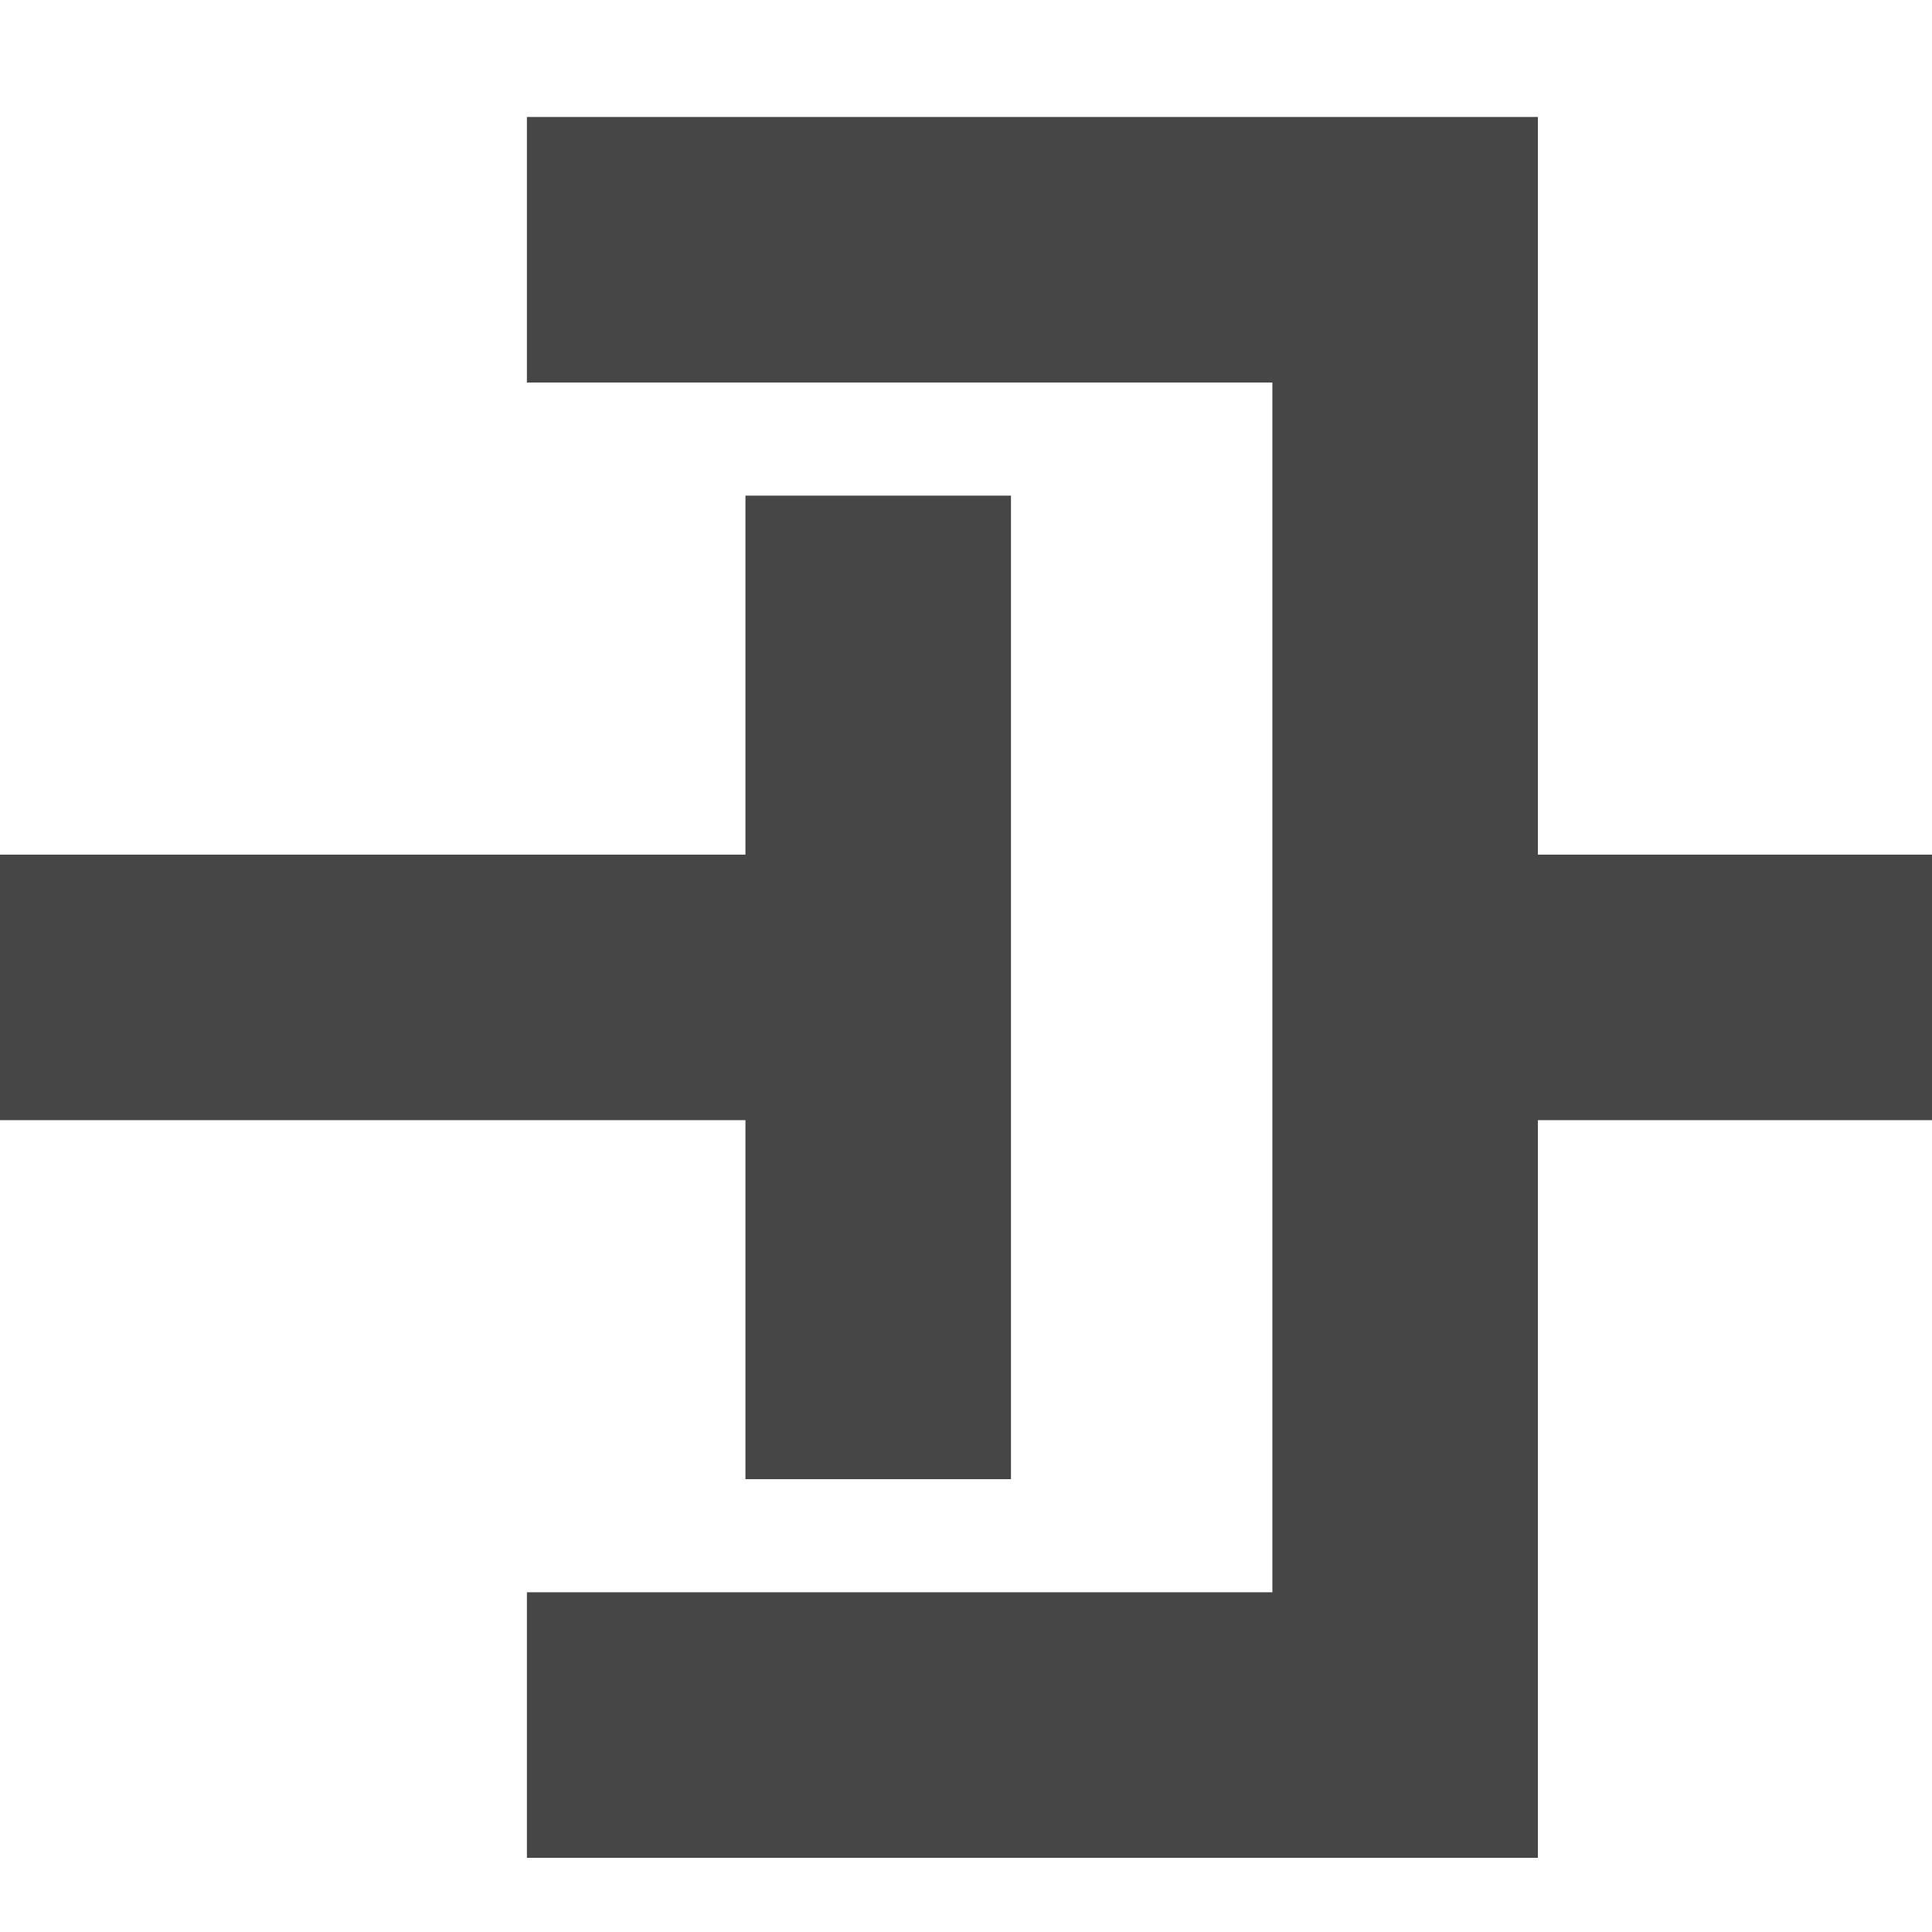
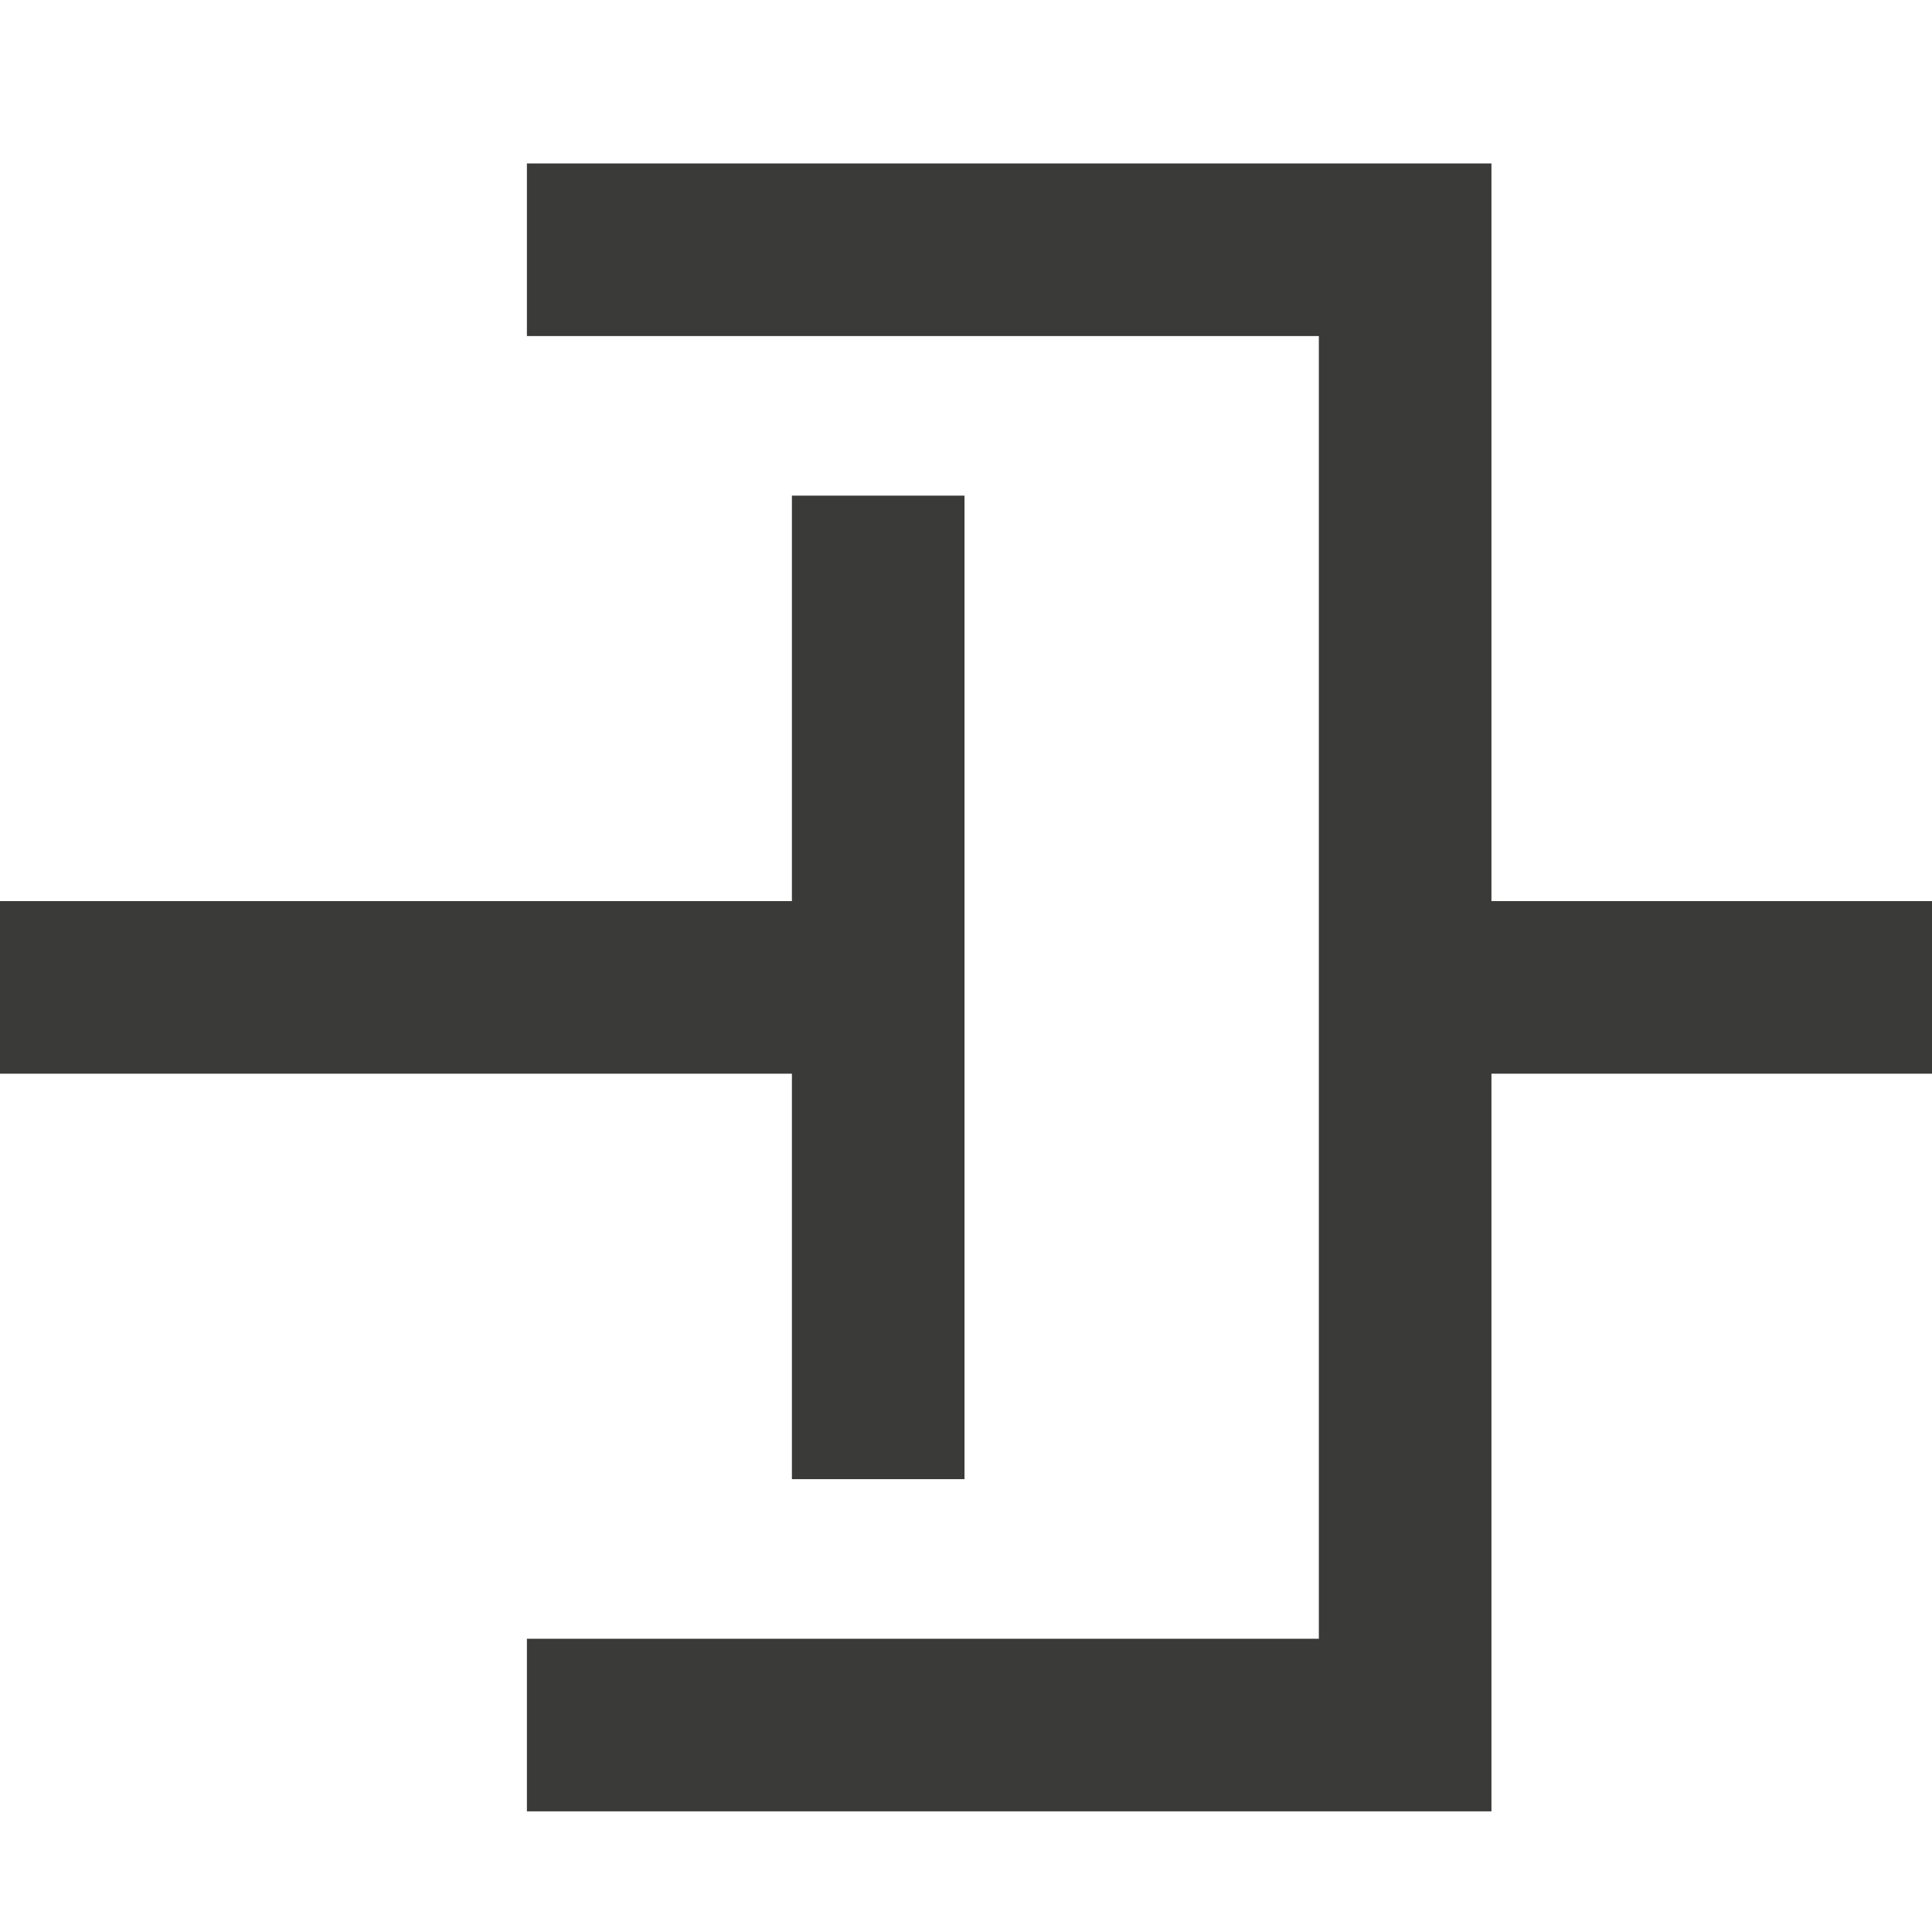
<svg xmlns="http://www.w3.org/2000/svg" width="14.552mm" height="14.552mm" viewBox="0 0 14.552 14.552" version="1.1" id="svg8">
  <defs id="defs2" />
  <g id="layer1" transform="translate(-105.8333,-93.77083)">
    <g id="g835" style="stroke-width:1;stroke-miterlimit:4;stroke-dasharray:none">
-       <path style="fill:none;stroke:#464646;stroke-width:2;stroke-linecap:butt;stroke-linejoin:miter;stroke-miterlimit:4;stroke-dasharray:none;stroke-opacity:1" d="m 109.802,95.652 h 6.615 l 0,11.112 h -6.615" id="path837" />
-       <path style="fill:none;stroke:#464646;stroke-width:2;stroke-linecap:butt;stroke-linejoin:miter;stroke-miterlimit:4;stroke-dasharray:none;stroke-opacity:1" d="m 112.448,101.208 h -6.615" id="path839" />
-       <path style="fill:none;stroke:#464646;stroke-width:2;stroke-linecap:butt;stroke-linejoin:miter;stroke-miterlimit:4;stroke-dasharray:none;stroke-opacity:1" d="M 112.448,97.504 V 104.912" id="path841" />
-       <path style="fill:none;stroke:#464646;stroke-width:2;stroke-linecap:butt;stroke-linejoin:miter;stroke-miterlimit:4;stroke-dasharray:none;stroke-opacity:1" d="m 116.417,101.208 h 3.969" id="path843" />
+       <path style="fill:none;stroke:#3a3a38;stroke-width:1.3;stroke-linecap:butt;stroke-linejoin:miter;stroke-miterlimit:4;stroke-dasharray:none;stroke-opacity:1" d="m 109.802,95.652 h 6.615 l 0,11.112 h -6.615" id="path837" />
+       <path style="fill:none;stroke:#3a3a38;stroke-width:1.3;stroke-linecap:butt;stroke-linejoin:miter;stroke-miterlimit:4;stroke-dasharray:none;stroke-opacity:1" d="m 112.448,101.208 h -6.615" id="path839" />
+       <path style="fill:none;stroke:#3a3a38;stroke-width:1.3;stroke-linecap:butt;stroke-linejoin:miter;stroke-miterlimit:4;stroke-dasharray:none;stroke-opacity:1" d="M 112.448,97.504 V 104.912" id="path841" />
+       <path style="fill:none;stroke:#3a3a38;stroke-width:1.3;stroke-linecap:butt;stroke-linejoin:miter;stroke-miterlimit:4;stroke-dasharray:none;stroke-opacity:1" d="m 116.417,101.208 h 3.969" id="path843" />
    </g>
  </g>
</svg>
